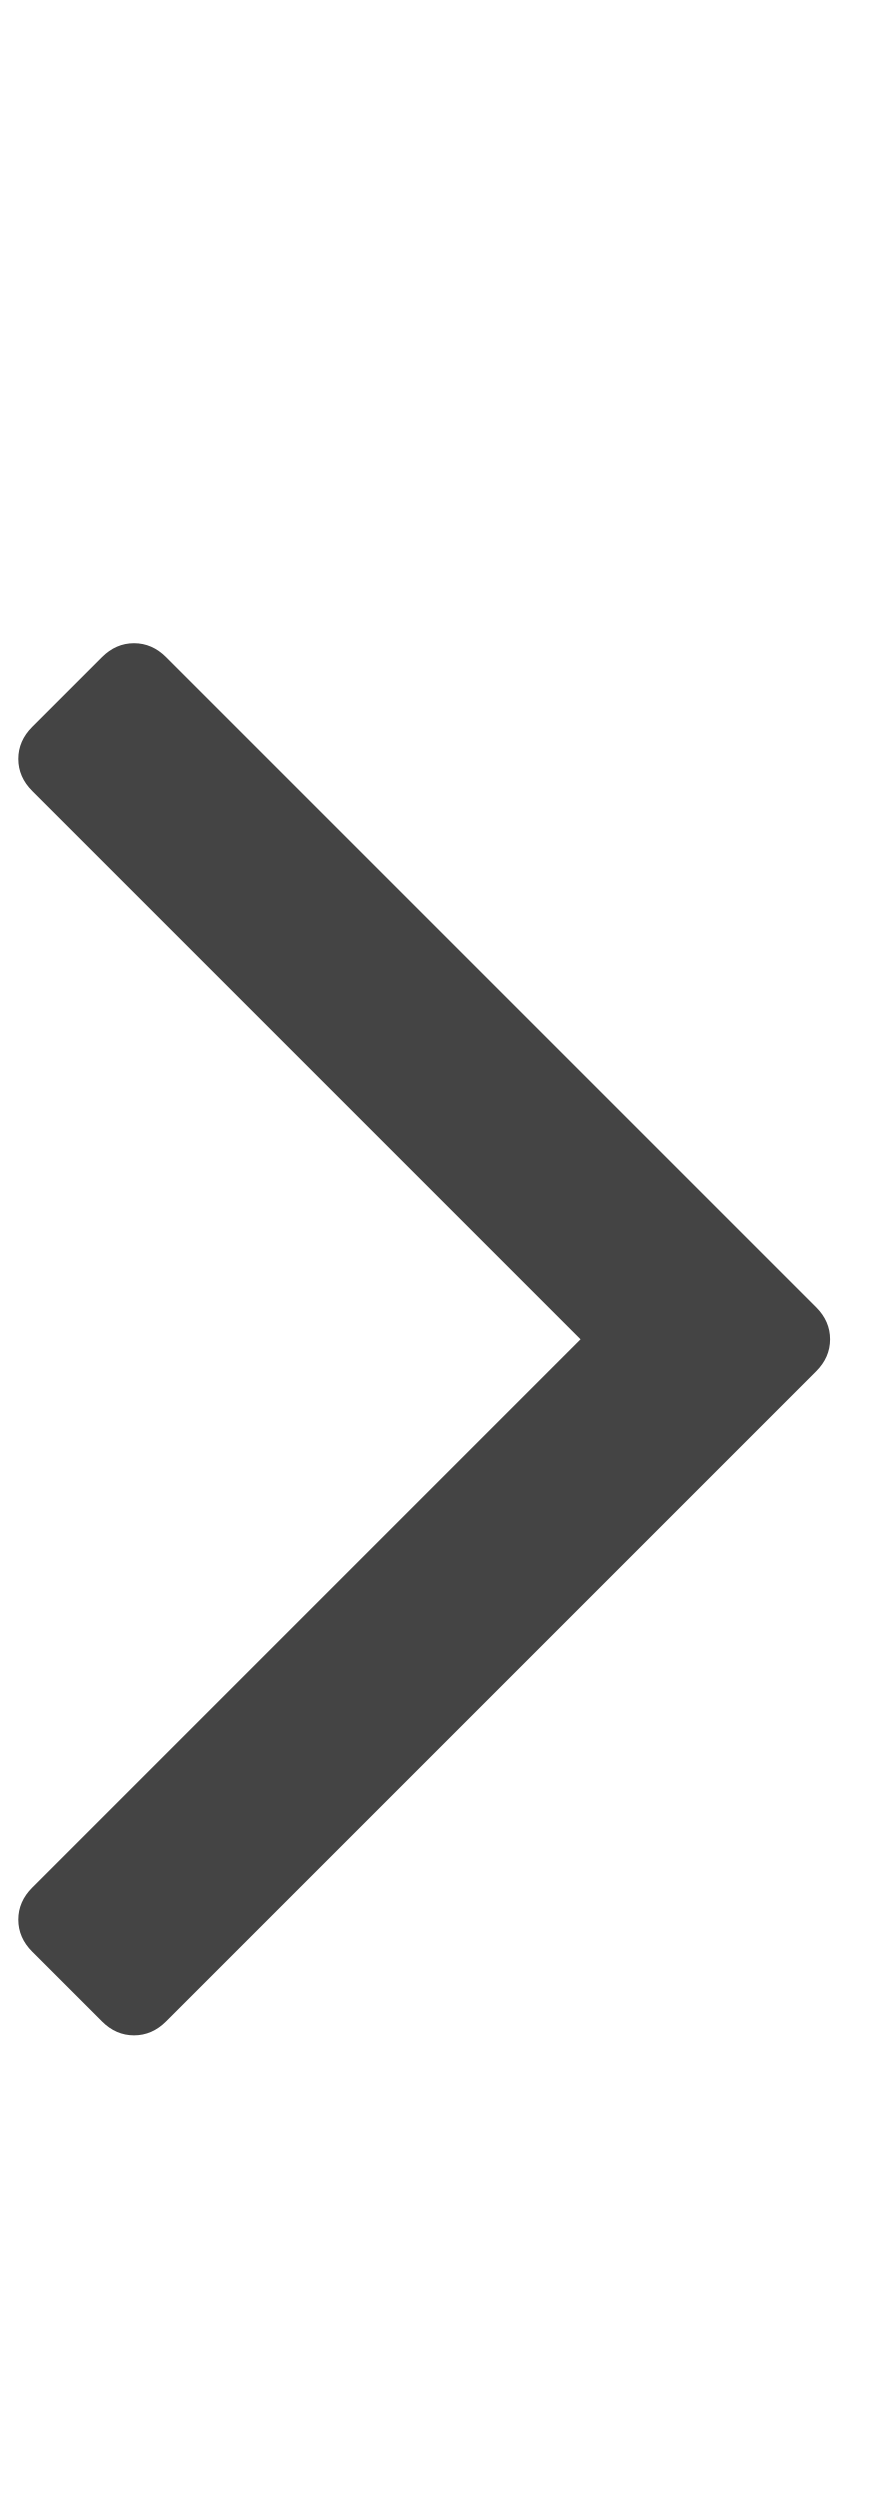
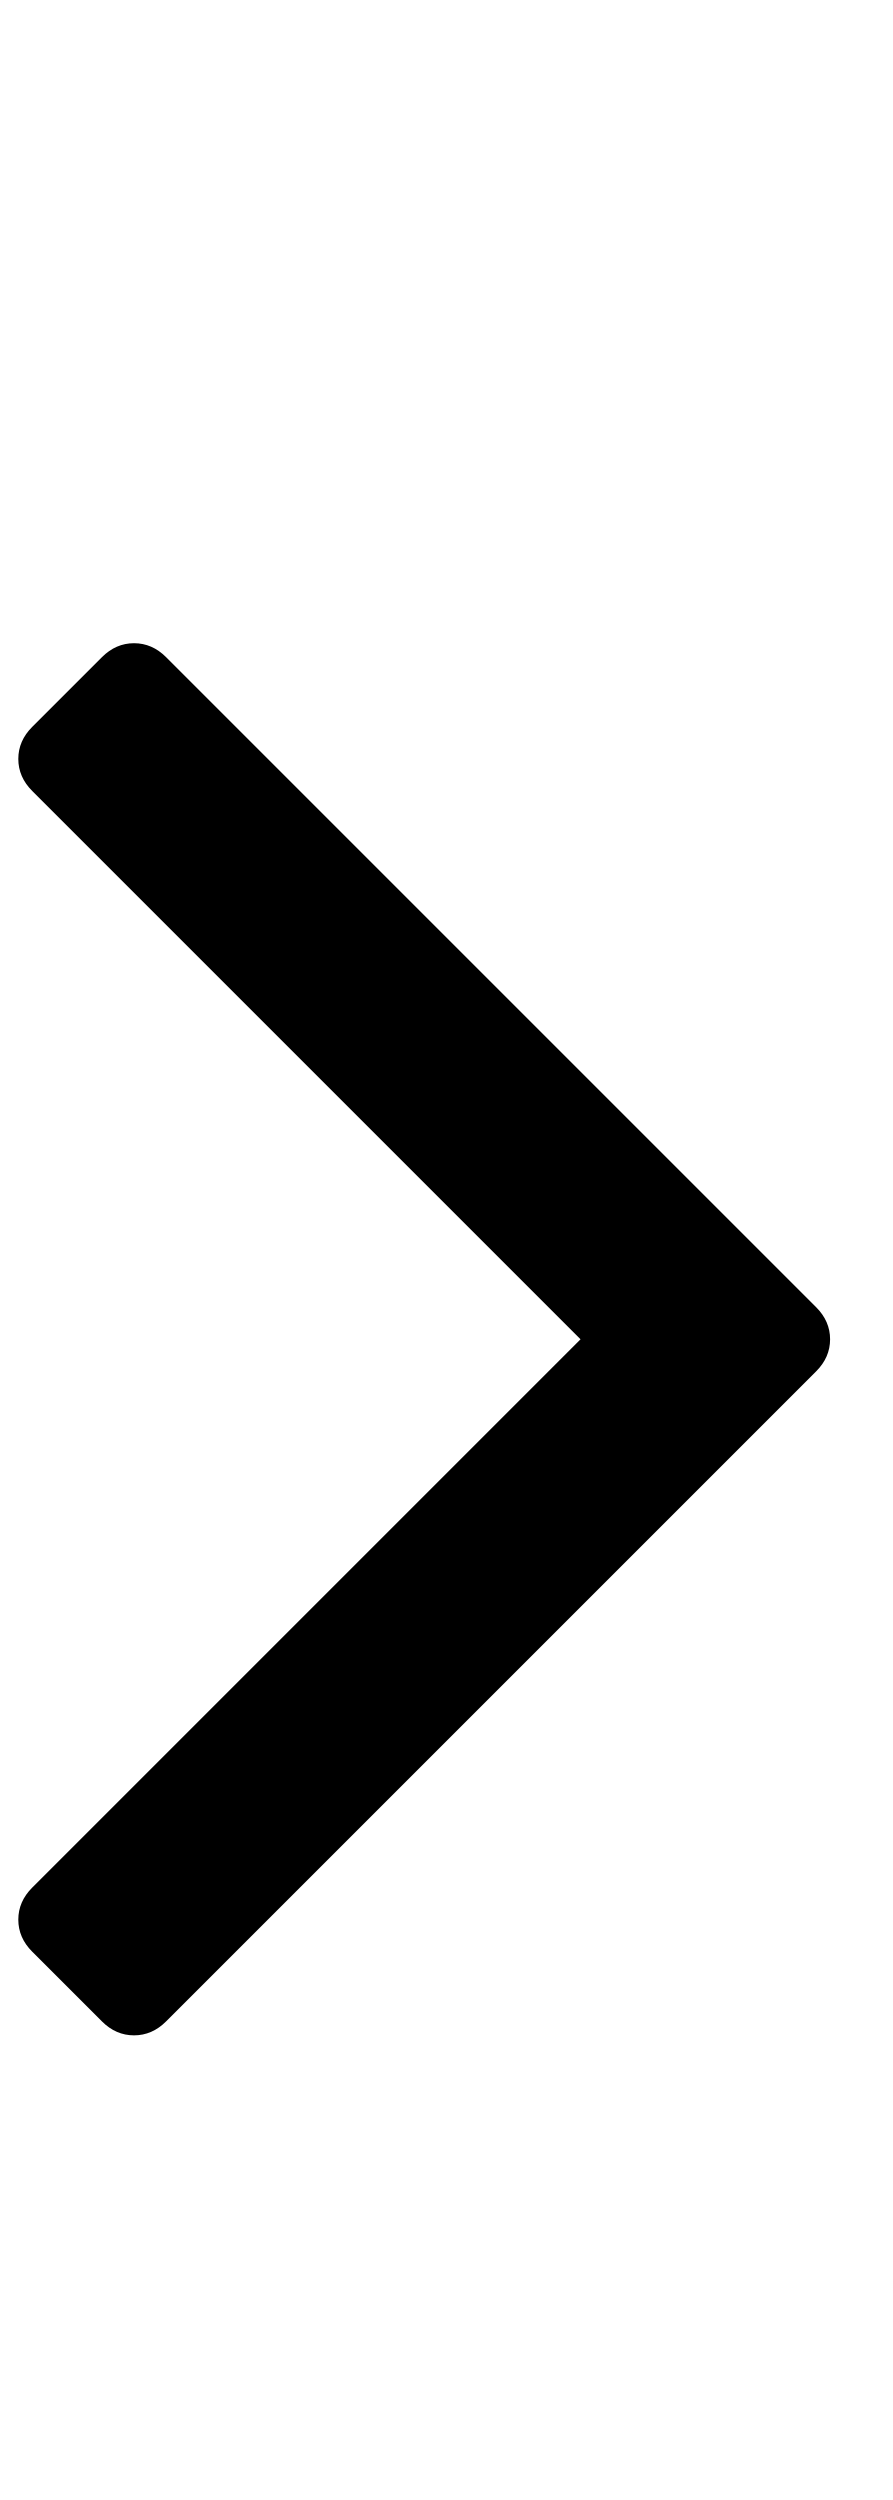
<svg xmlns="http://www.w3.org/2000/svg" version="1.1" width="10" height="28" viewBox="0 0 10 28">
-   <path fill="#444444" d="M9.297 15q0 0.203-0.156 0.359l-7.281 7.281q-0.156 0.156-0.359 0.156t-0.359-0.156l-0.781-0.781q-0.156-0.156-0.156-0.359t0.156-0.359l6.141-6.141-6.141-6.141q-0.156-0.156-0.156-0.359t0.156-0.359l0.781-0.781q0.156-0.156 0.359-0.156t0.359 0.156l7.281 7.281q0.156 0.156 0.156 0.359z" />
+   <path d="M9.297 15q0 0.203-0.156 0.359l-7.281 7.281q-0.156 0.156-0.359 0.156t-0.359-0.156l-0.781-0.781q-0.156-0.156-0.156-0.359t0.156-0.359l6.141-6.141-6.141-6.141q-0.156-0.156-0.156-0.359t0.156-0.359l0.781-0.781q0.156-0.156 0.359-0.156t0.359 0.156l7.281 7.281q0.156 0.156 0.156 0.359z" />
</svg>
